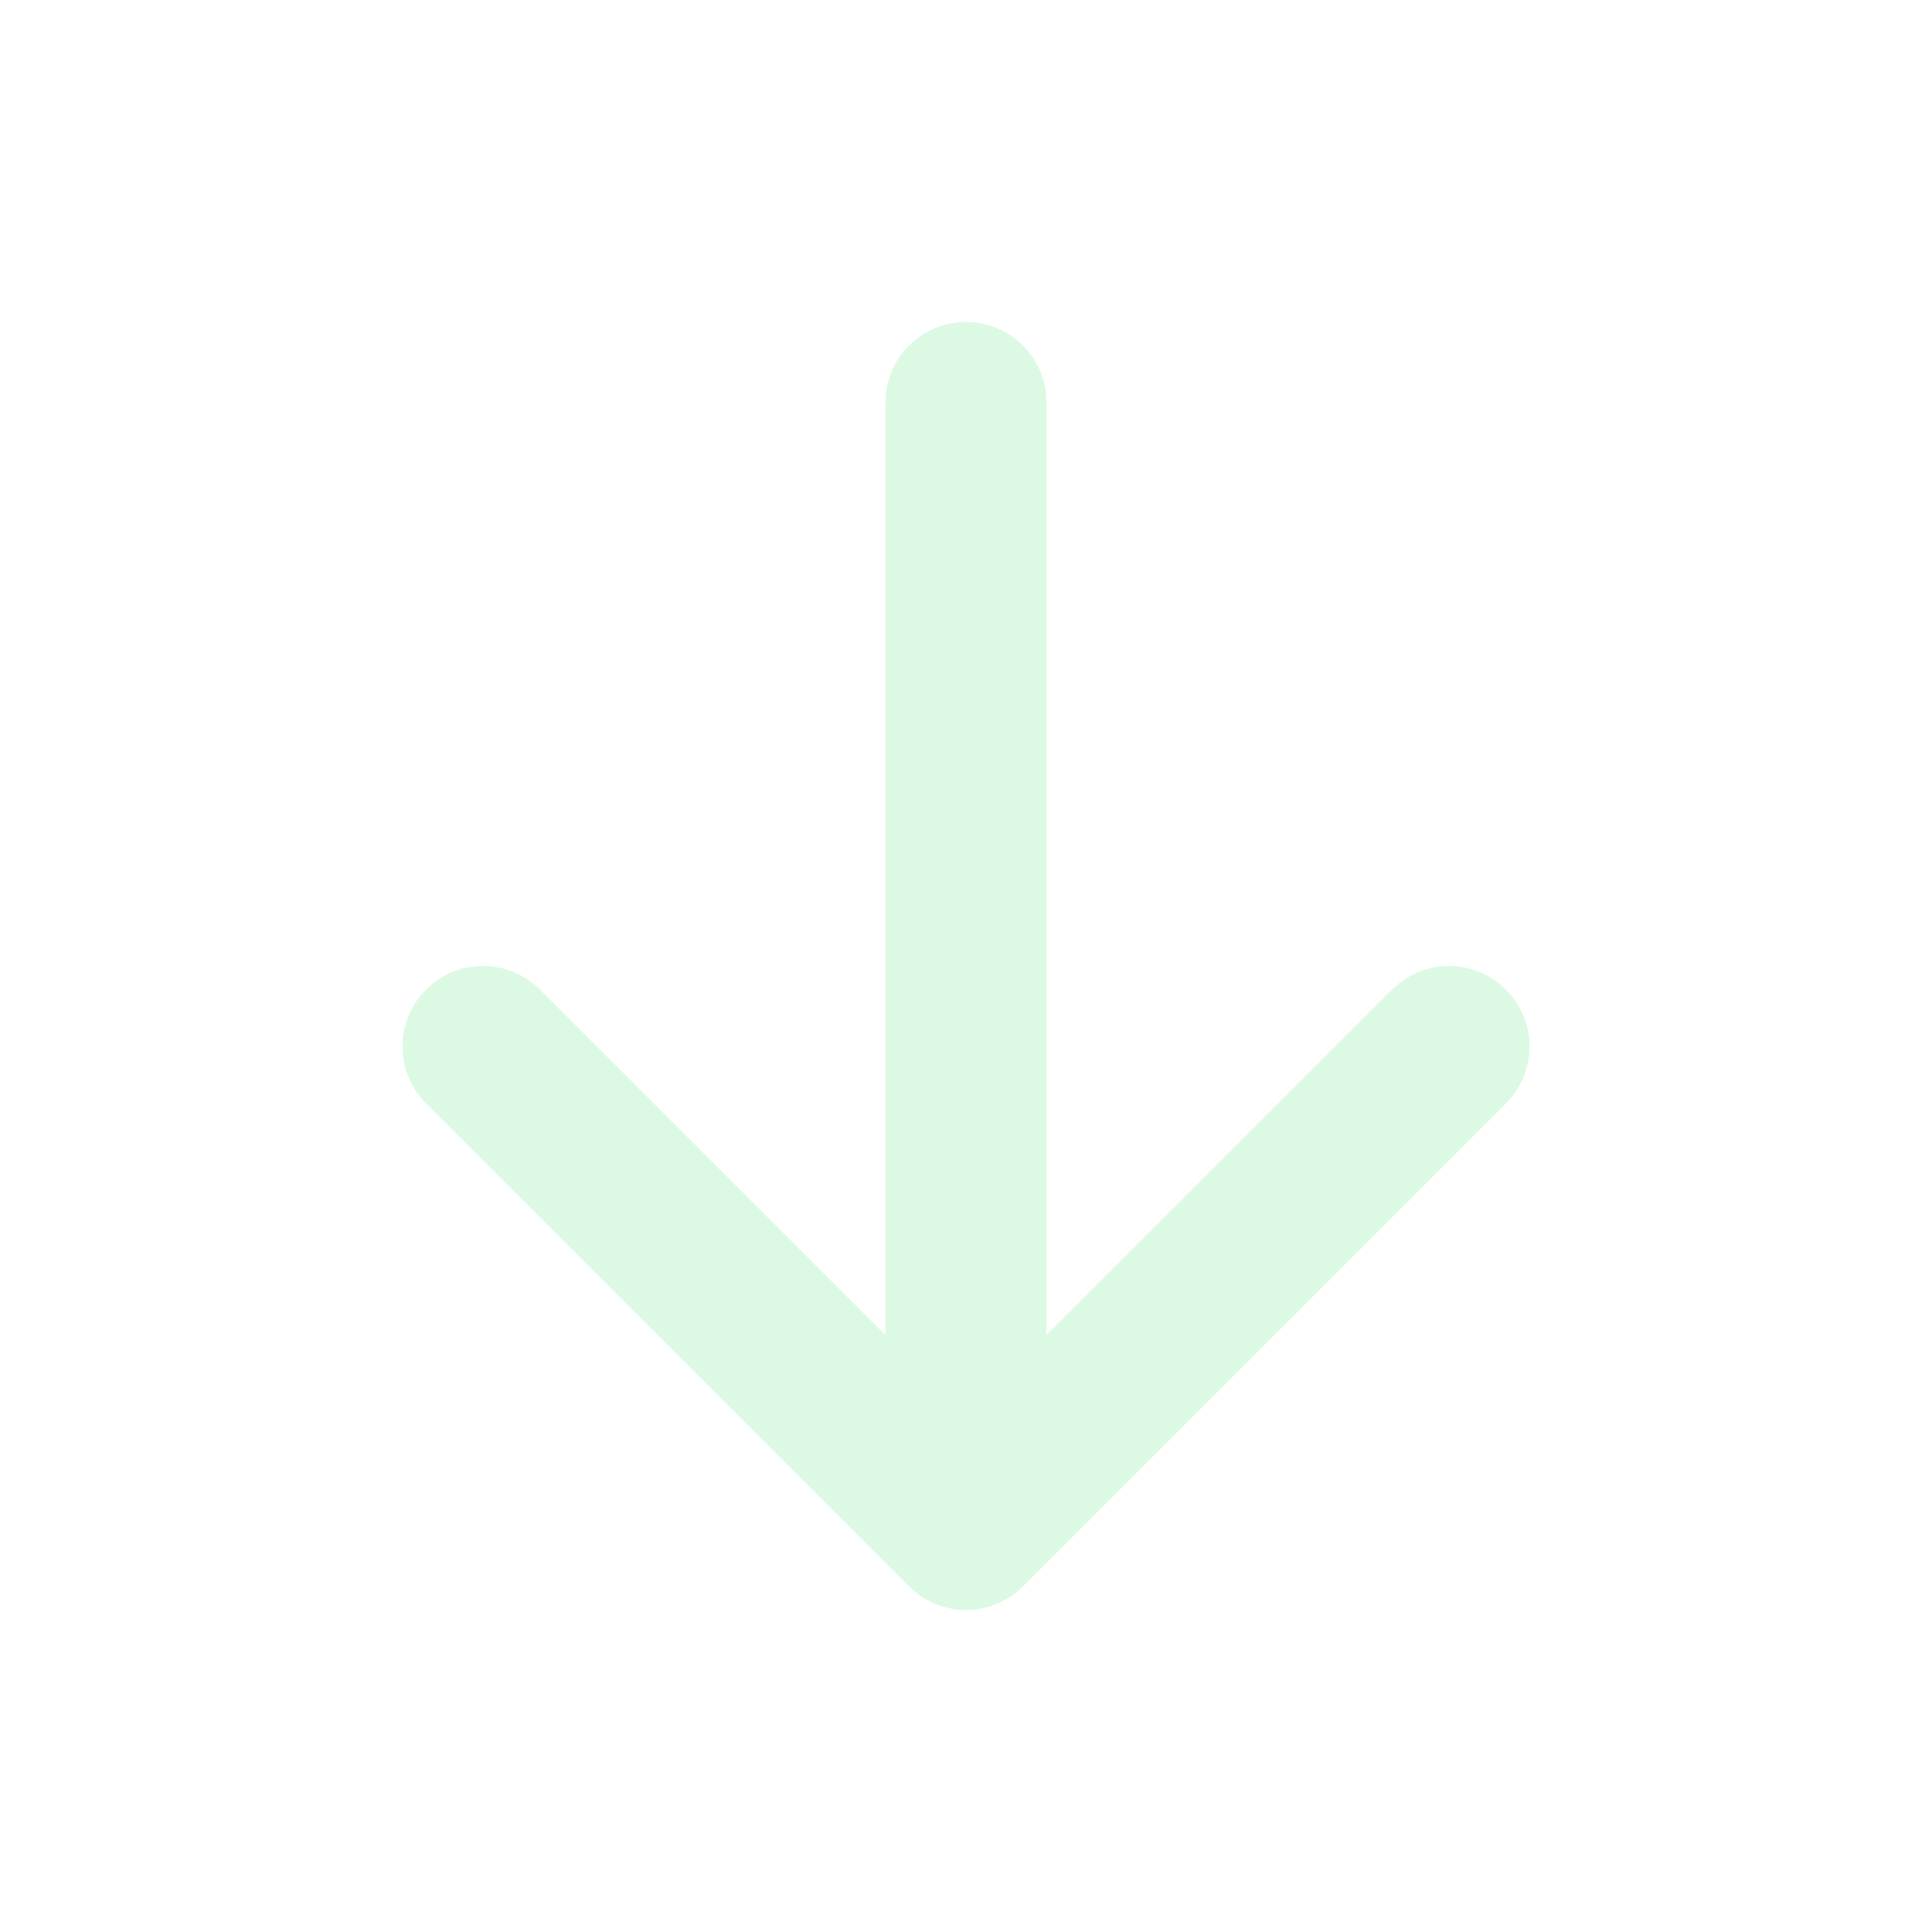
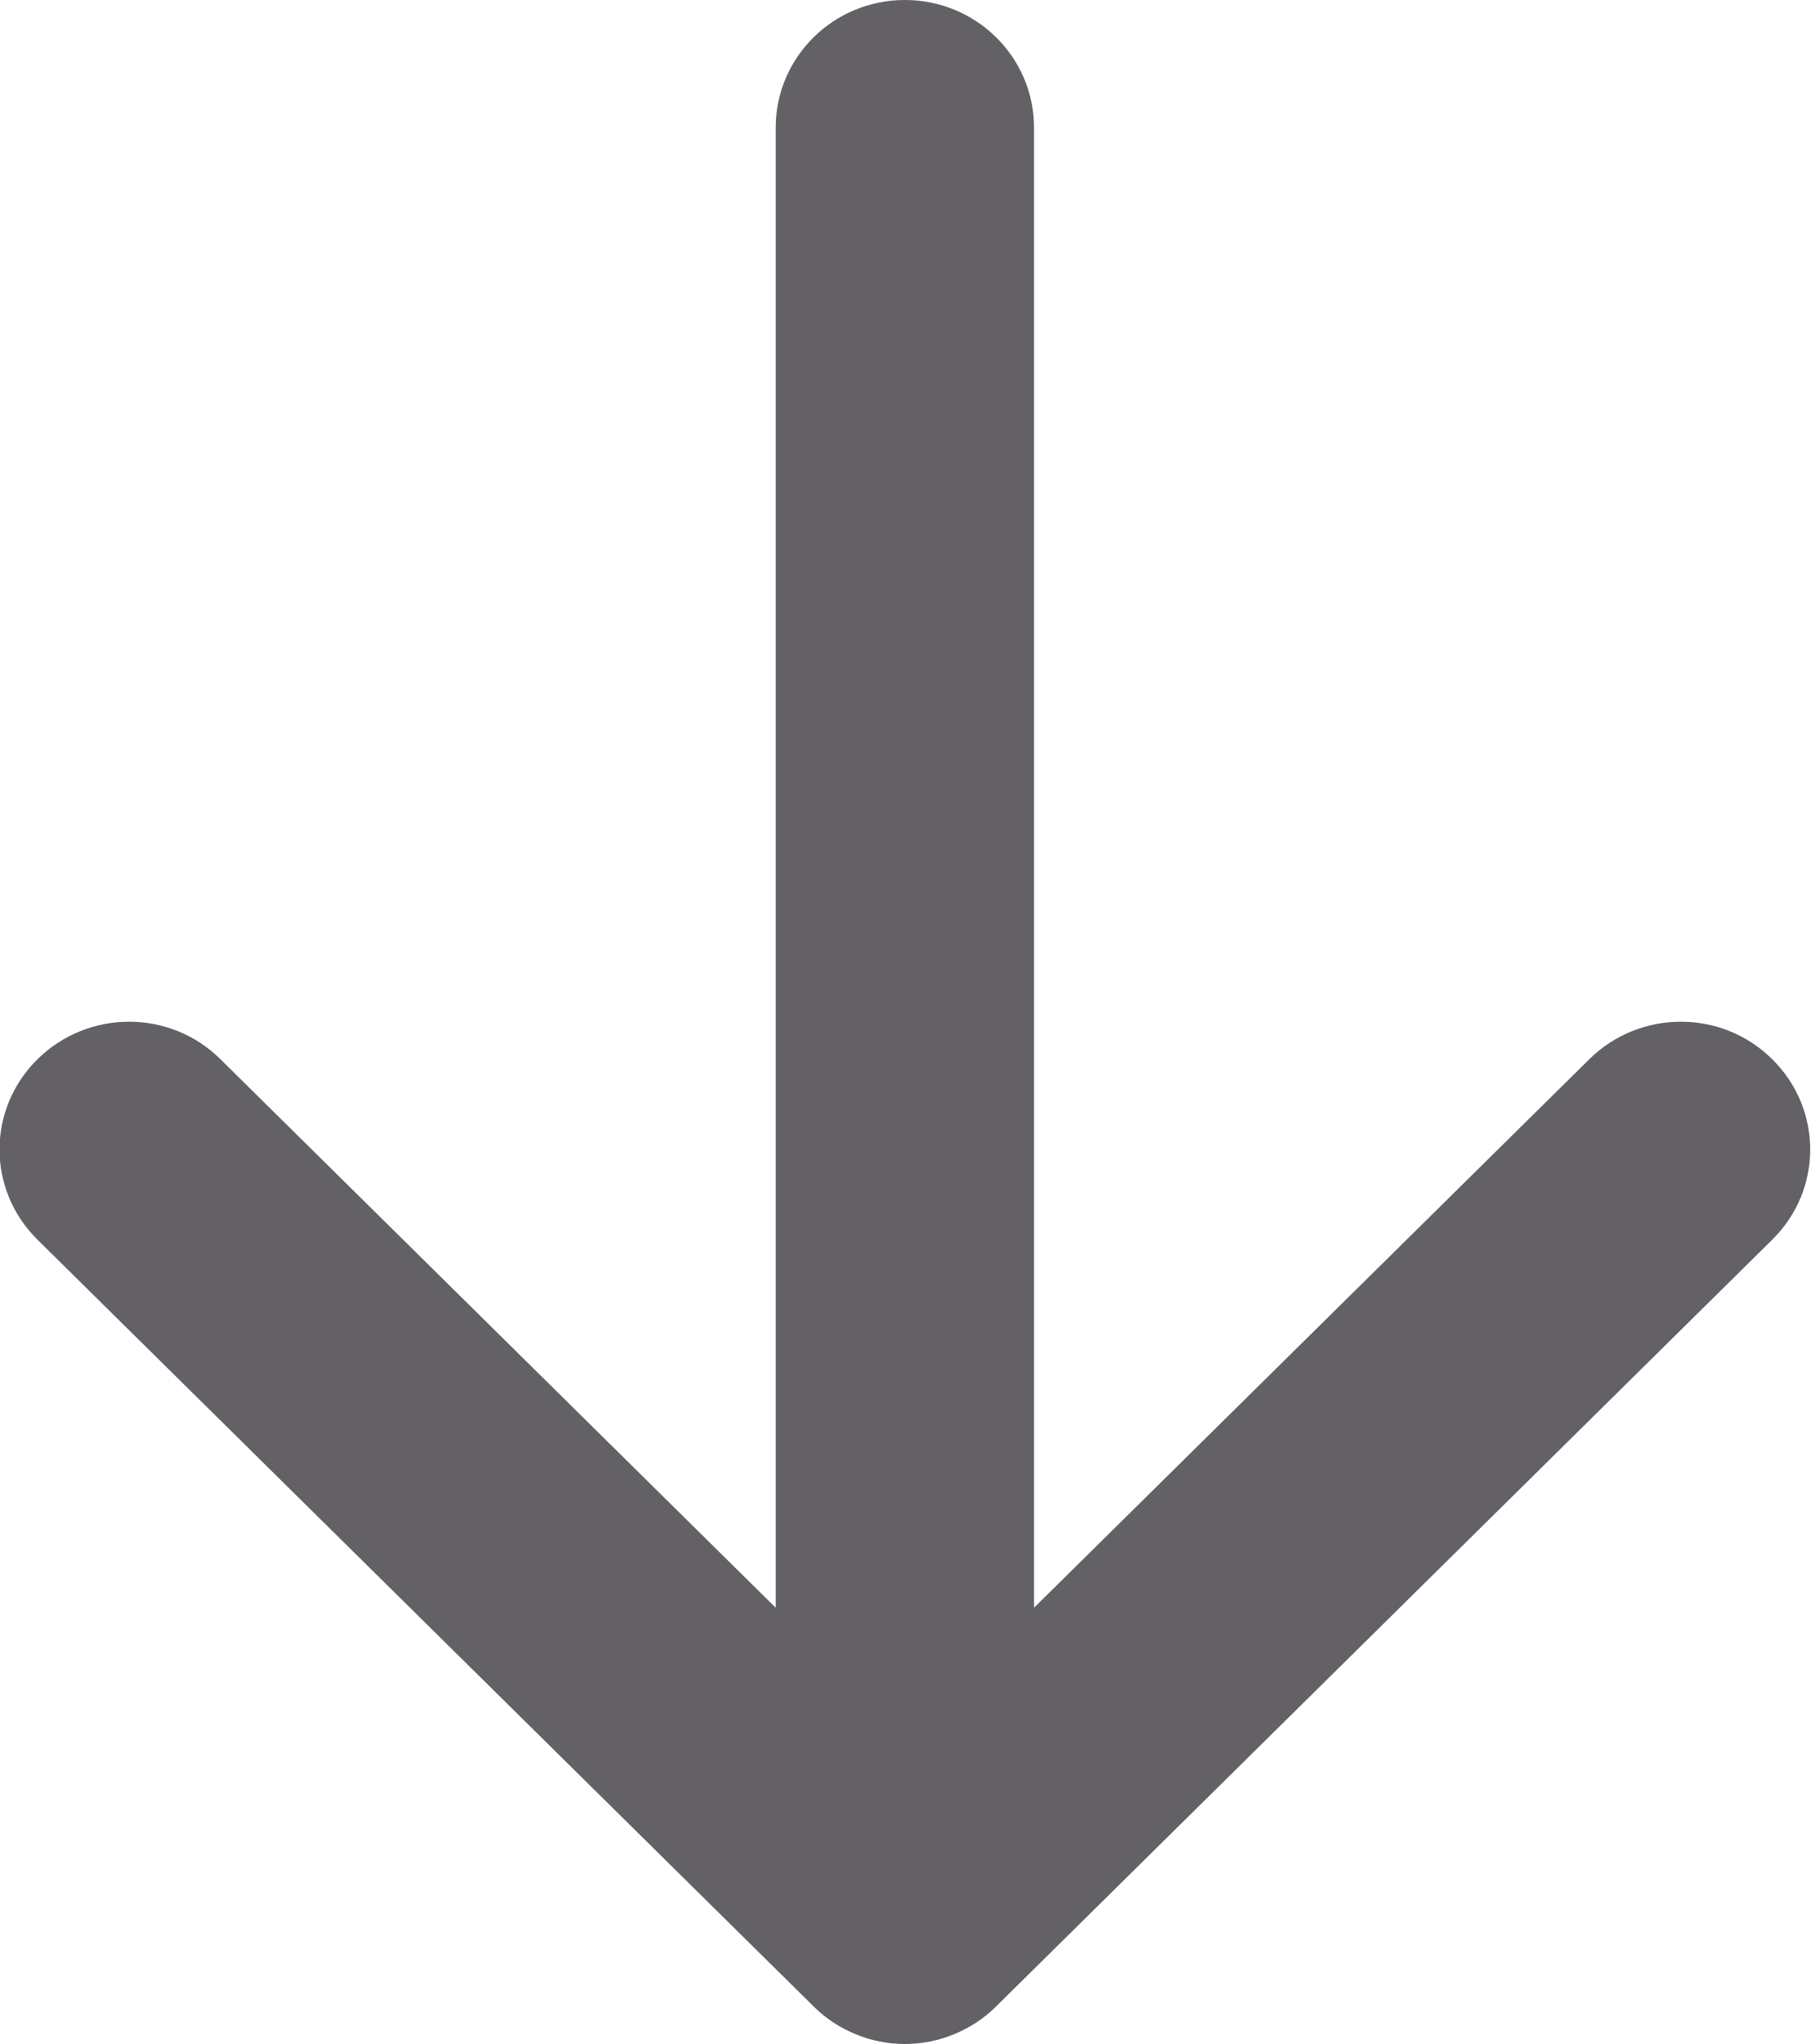
- <svg xmlns="http://www.w3.org/2000/svg" width="24" height="24" viewBox="0 0 24 24" fill="none">
-   <path d="M12 19L12 5M12 19L6 13M12 19L18 13" stroke="#DBF9E3" stroke-width="2" stroke-linecap="round" stroke-linejoin="round" />
+ <svg xmlns="http://www.w3.org/2000/svg" version="1.1" width="4.823" height="5.444" viewBox="0,0,4.823,5.444">
+   <g transform="translate(-233,-182.556)">
+     <g data-paper-data="{&quot;isPaintingLayer&quot;:true}" fill-opacity="0.678" fill="#1a171c" fill-rule="nonzero" stroke="#1a171c" stroke-width="0" stroke-linecap="butt" stroke-linejoin="miter" stroke-miterlimit="10" stroke-dasharray="" stroke-dashoffset="0" style="mix-blend-mode: normal">
+       <path d="M235.411,188c-0.047,0 -0.091,-0.009 -0.132,-0.026c-0.041,-0.017 -0.079,-0.041 -0.112,-0.074l-2.067,-2.042c-0.135,-0.133 -0.135,-0.348 0,-0.481c0.135,-0.133 0.353,-0.133 0.487,0l1.479,1.461v-3.942c0,-0.188 0.154,-0.34 0.344,-0.34c0.19,0 0.344,0.152 0.344,0.34v3.942l1.479,-1.461c0.135,-0.133 0.353,-0.133 0.487,0c0.135,0.133 0.135,0.348 0,0.481l-2.067,2.042c-0.033,0.033 -0.071,0.057 -0.112,0.074c-0.041,0.017 -0.085,0.026 -0.132,0.026z" />
+     </g>
+   </g>
</svg>
